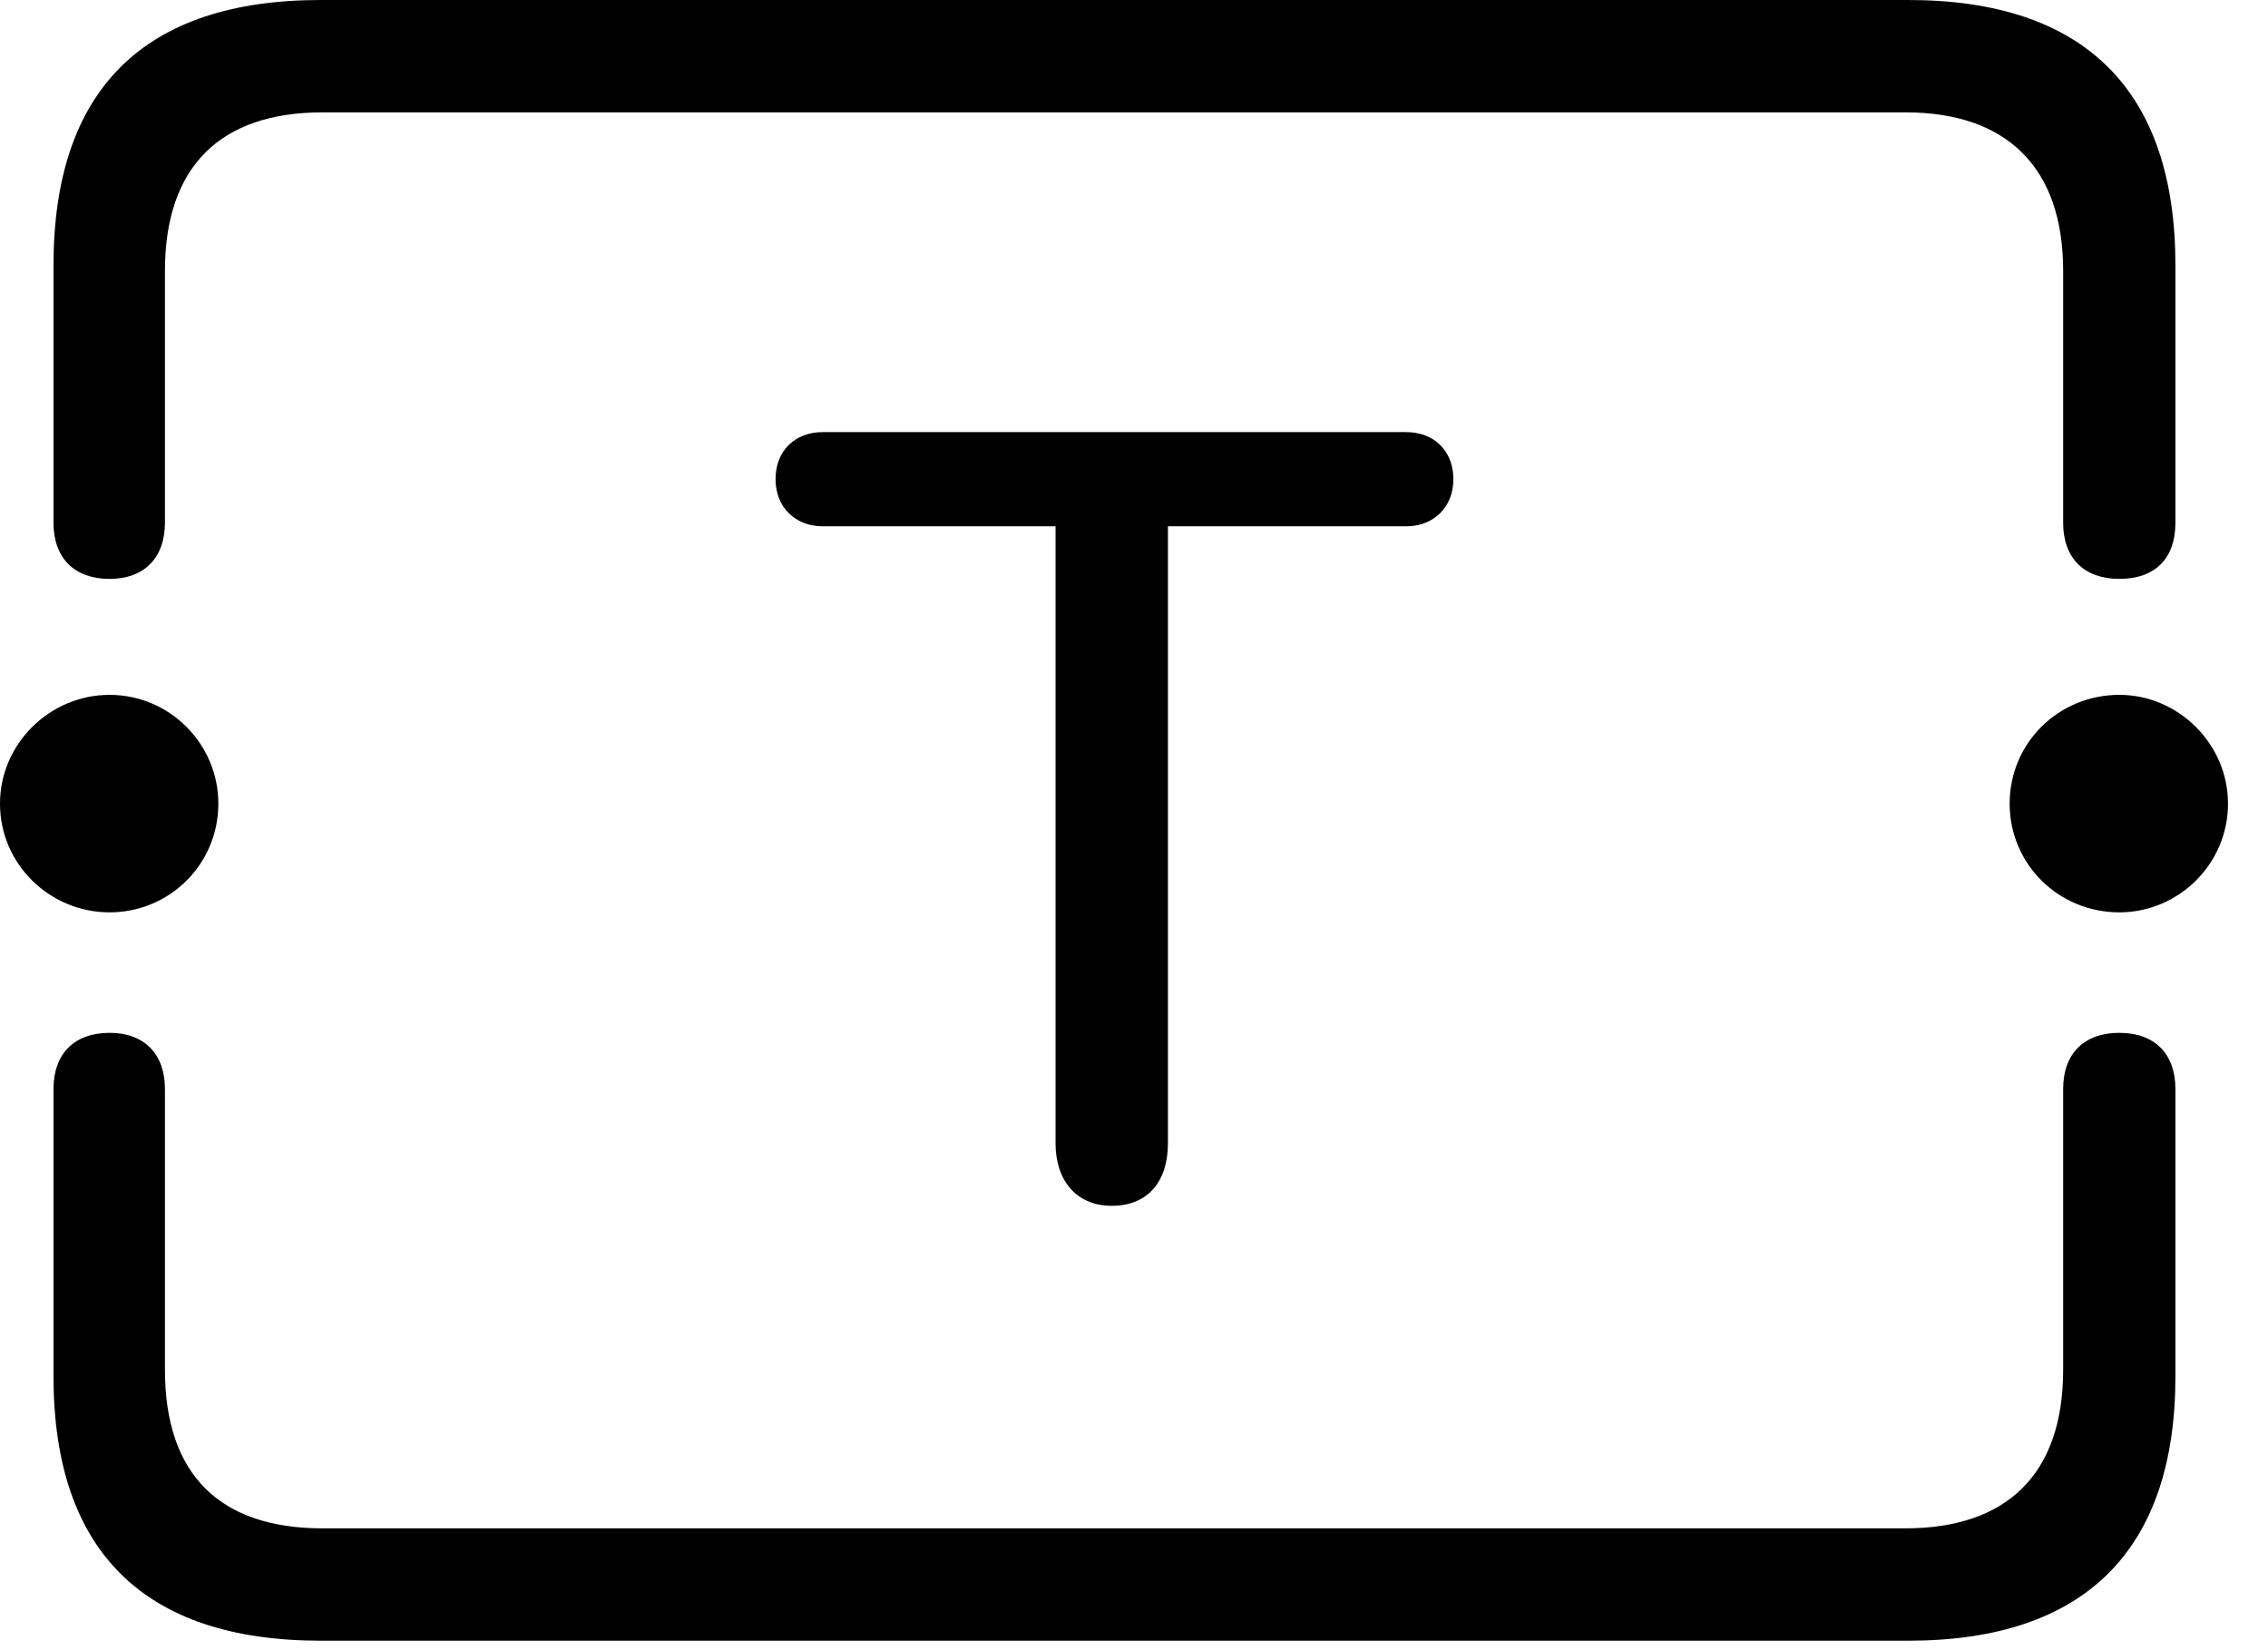
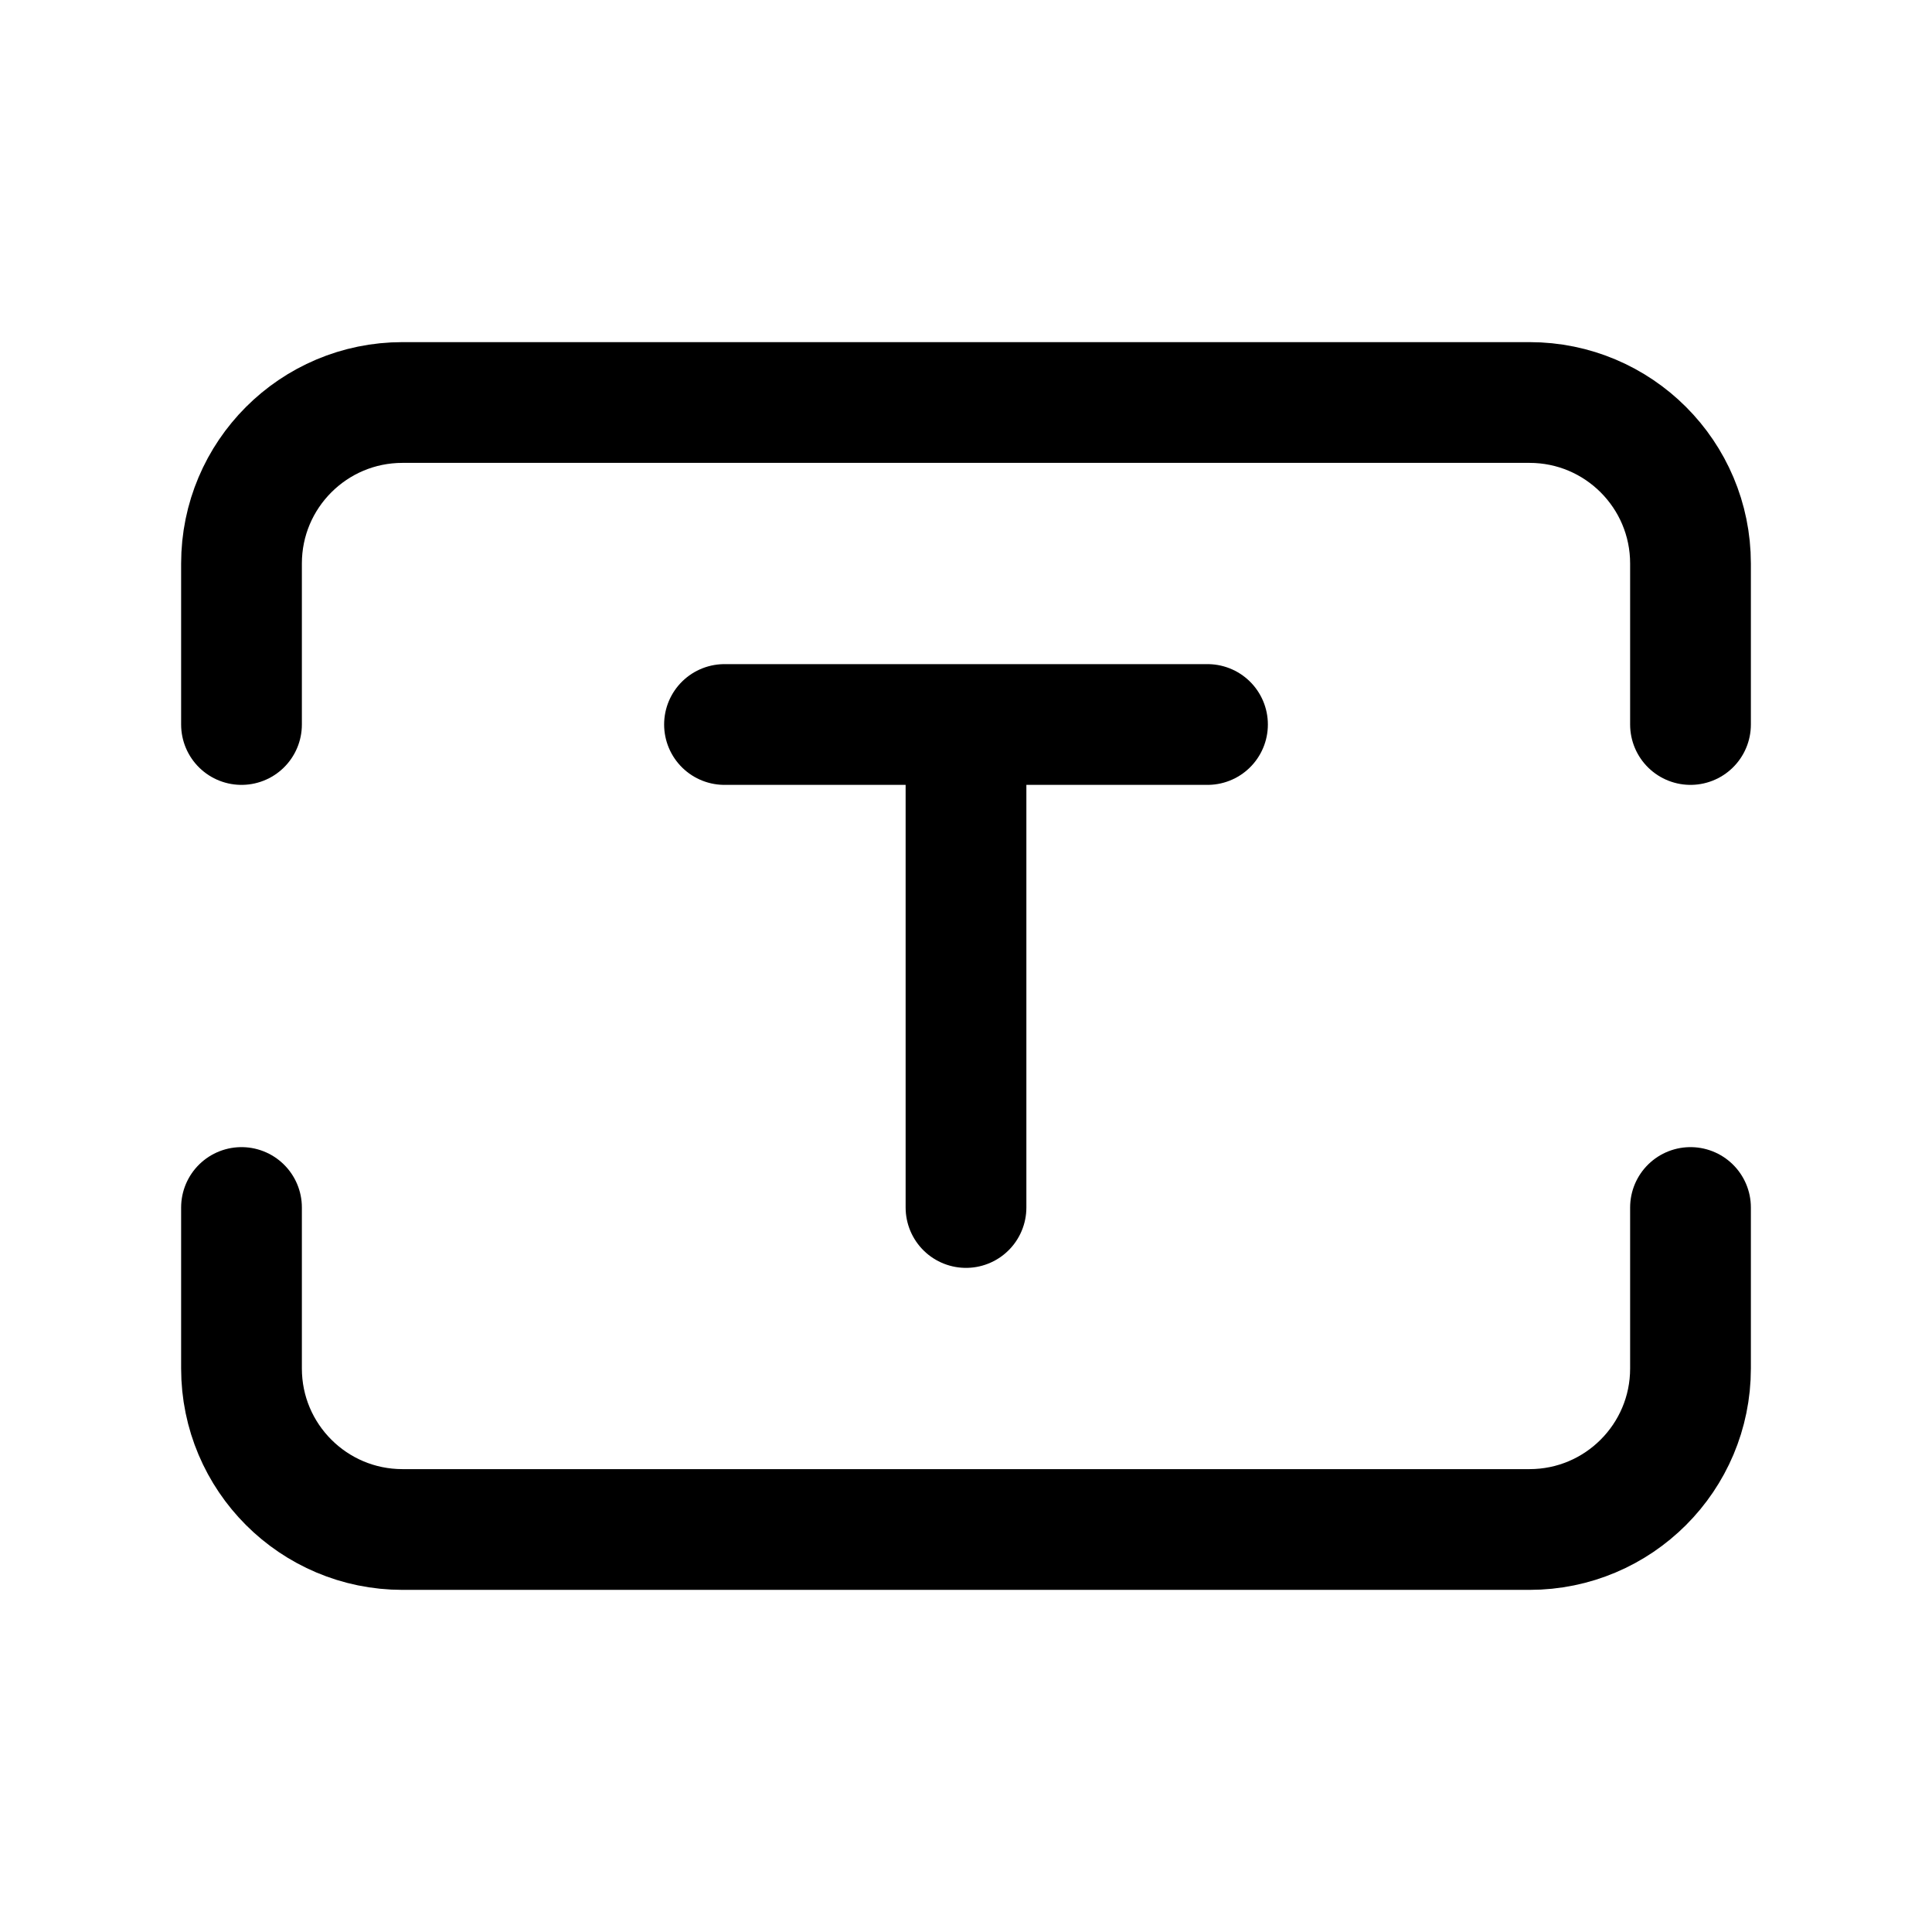
- <svg xmlns="http://www.w3.org/2000/svg" width="22" height="16" viewBox="0 0 22 16" fill="none">
-   <path d="M20.558 5.616C20.909 5.616 21.102 5.414 21.102 5.071V2.575C21.102 0.879 20.224 0 18.51 0H3.111C1.397 0 0.519 0.87 0.519 2.575V5.071C0.519 5.414 0.721 5.616 1.063 5.616C1.397 5.616 1.6 5.414 1.6 5.071V2.628C1.6 1.617 2.136 1.09 3.129 1.09H18.483C19.459 1.09 20.013 1.617 20.013 2.628V5.071C20.013 5.414 20.215 5.616 20.558 5.616ZM10.784 11.698C11.136 11.698 11.329 11.461 11.329 11.092V5.106H13.641C13.904 5.106 14.098 4.922 14.098 4.649C14.098 4.368 13.904 4.192 13.641 4.192H7.98C7.717 4.192 7.523 4.368 7.523 4.649C7.523 4.922 7.717 5.106 7.98 5.106H10.239V11.092C10.239 11.452 10.441 11.698 10.784 11.698ZM1.063 8.851C1.644 8.851 2.118 8.385 2.118 7.796C2.118 7.216 1.644 6.741 1.063 6.741C0.483 6.741 0 7.216 0 7.796C0 8.385 0.483 8.851 1.063 8.851ZM20.558 8.851C21.129 8.851 21.612 8.385 21.612 7.796C21.612 7.216 21.129 6.741 20.558 6.741C19.969 6.741 19.494 7.207 19.494 7.796C19.494 8.385 19.969 8.851 20.558 8.851ZM18.51 15.917C20.224 15.917 21.102 15.038 21.102 13.351V10.565C21.102 10.222 20.9 10.02 20.558 10.02C20.215 10.02 20.013 10.222 20.013 10.565V13.289C20.013 14.309 19.459 14.827 18.483 14.827H3.129C2.136 14.827 1.6 14.309 1.6 13.289V10.565C1.6 10.222 1.397 10.02 1.063 10.02C0.721 10.02 0.519 10.222 0.519 10.565V13.351C0.519 15.047 1.397 15.917 3.111 15.917H18.51Z" fill="#000000" />
+ <svg xmlns="http://www.w3.org/2000/svg" width="24" height="24" viewBox="0 0 24 24" fill="none" stroke="#000" stroke-width="1.5" stroke-linecap="round" stroke-linejoin="round">
+   <path d="M3 9V7a2 2 0 0 1 2-2h14a2 2 0 0 1 2 2v2M21 15v2a2 2 0 0 1-2 2H5a2 2 0 0 1-2-2v-2M9 9h6M12 9v6" />
</svg>
